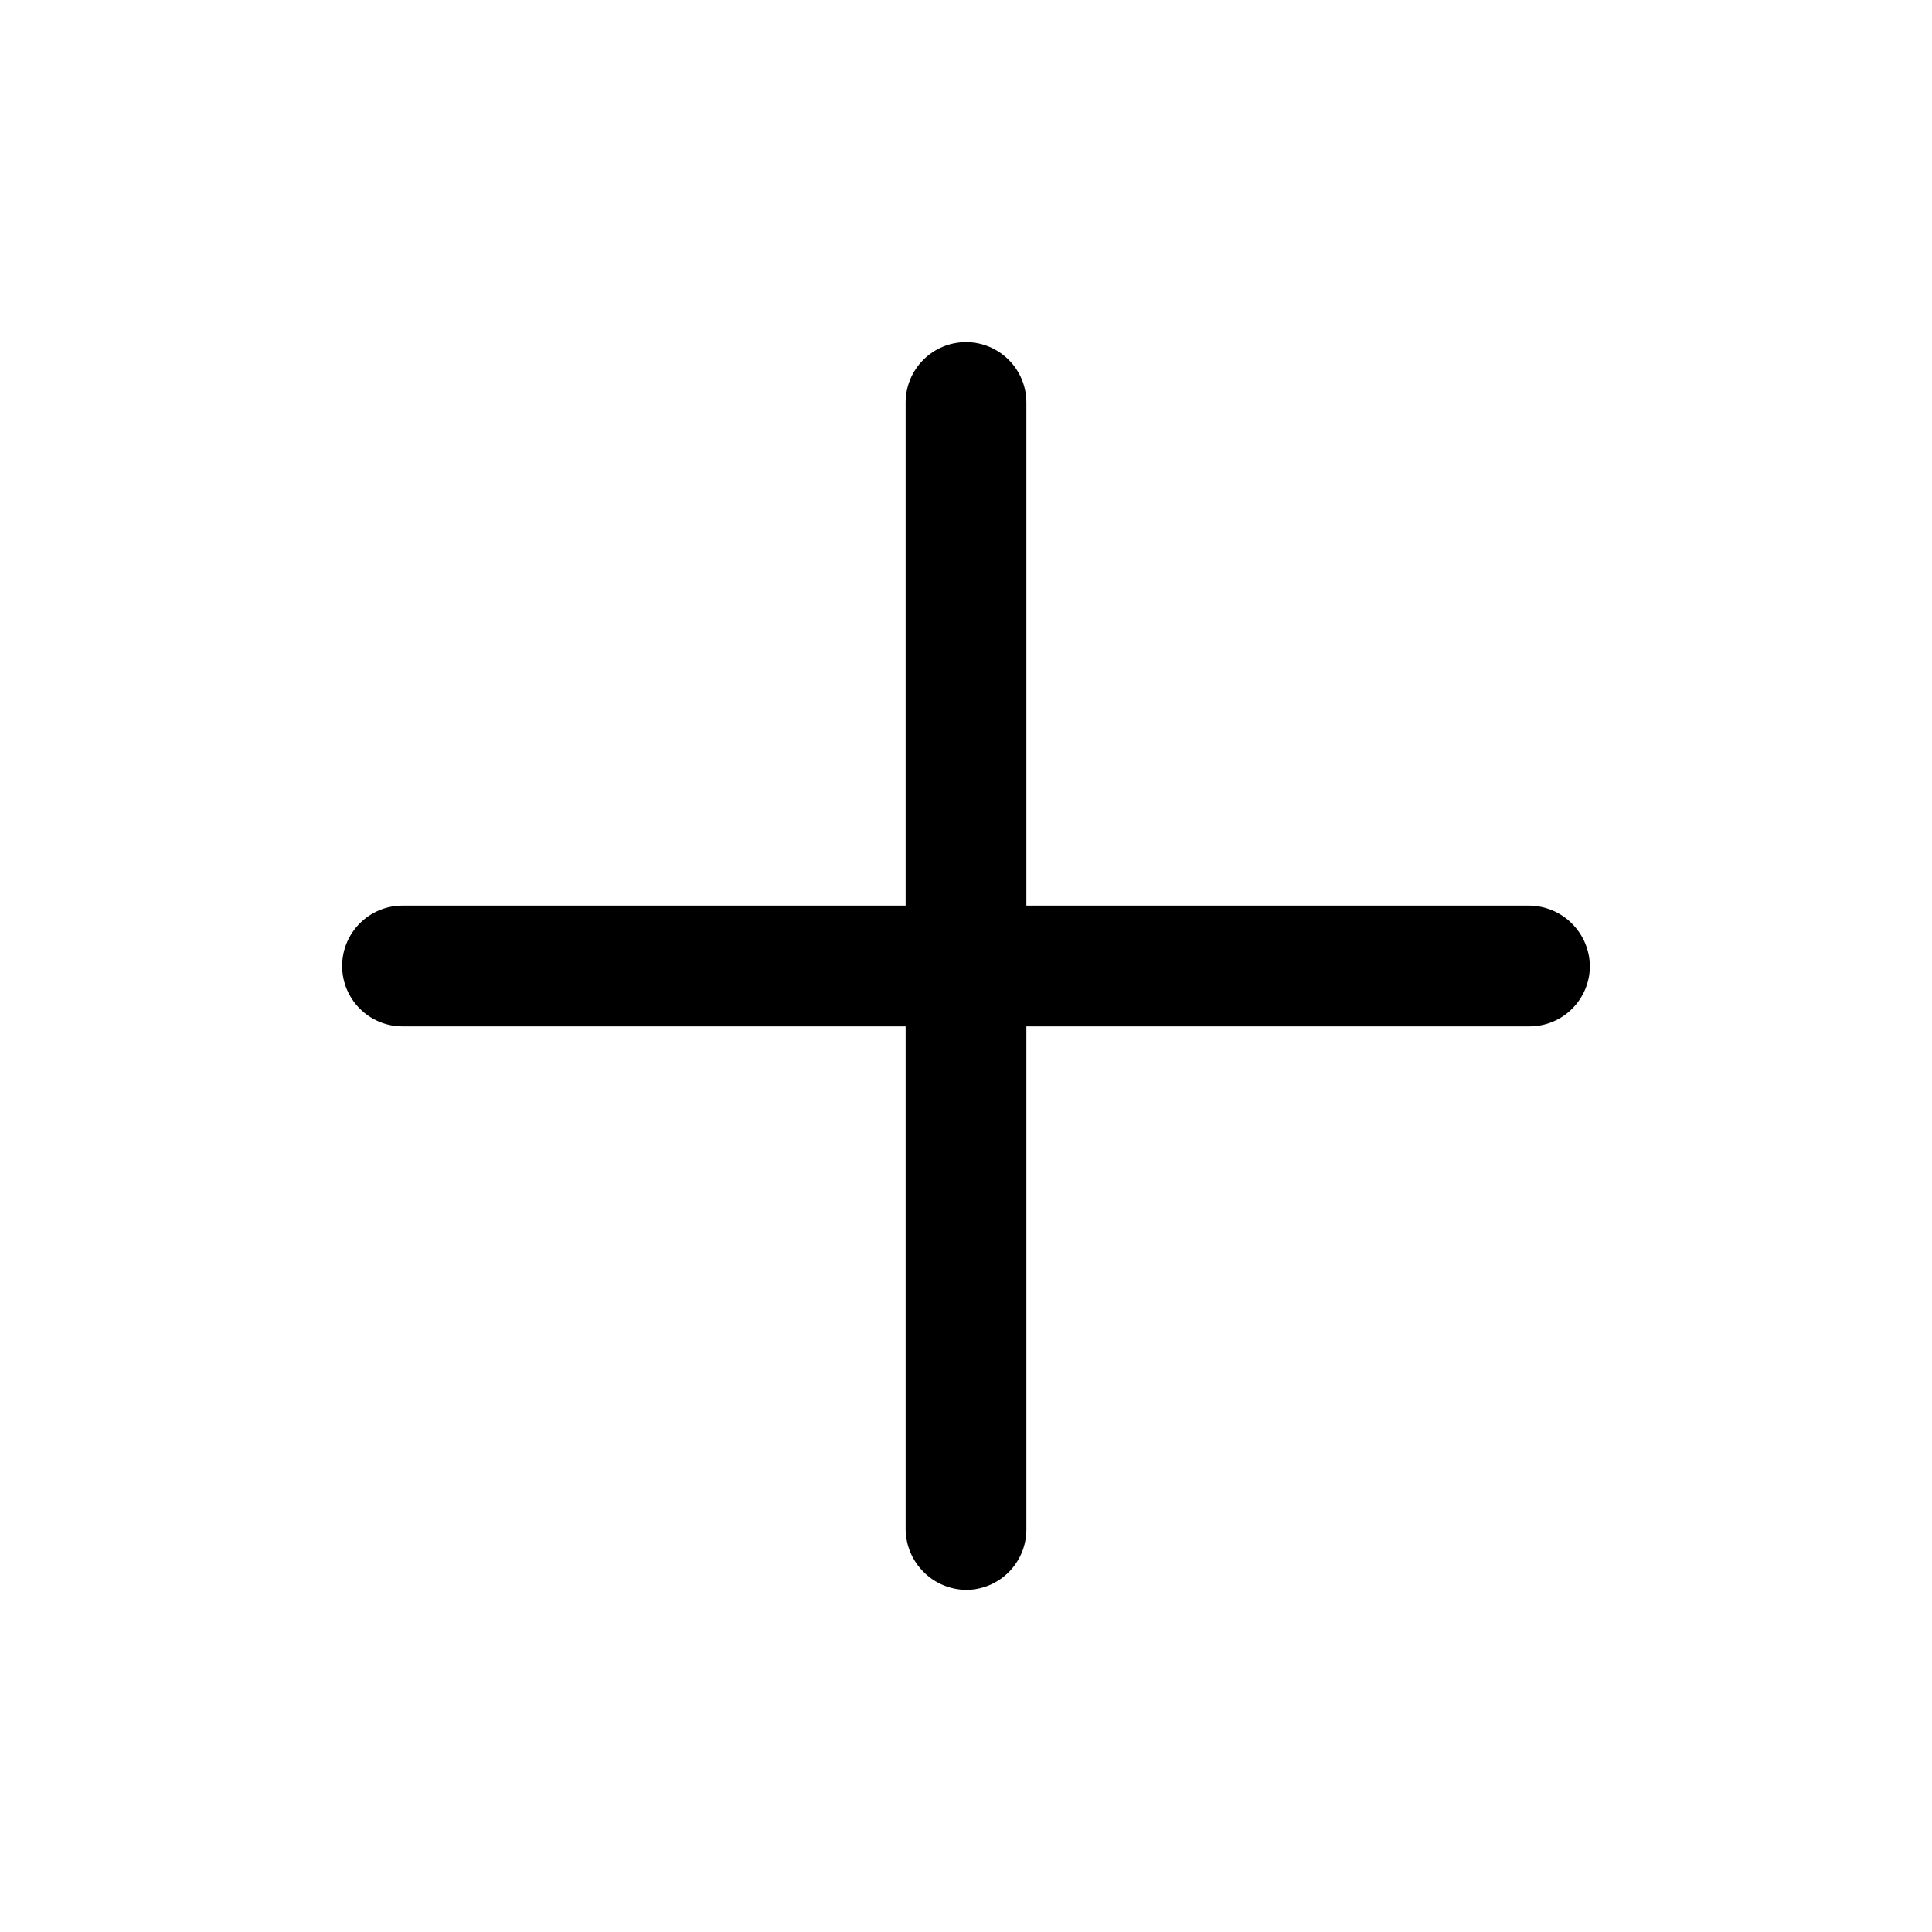
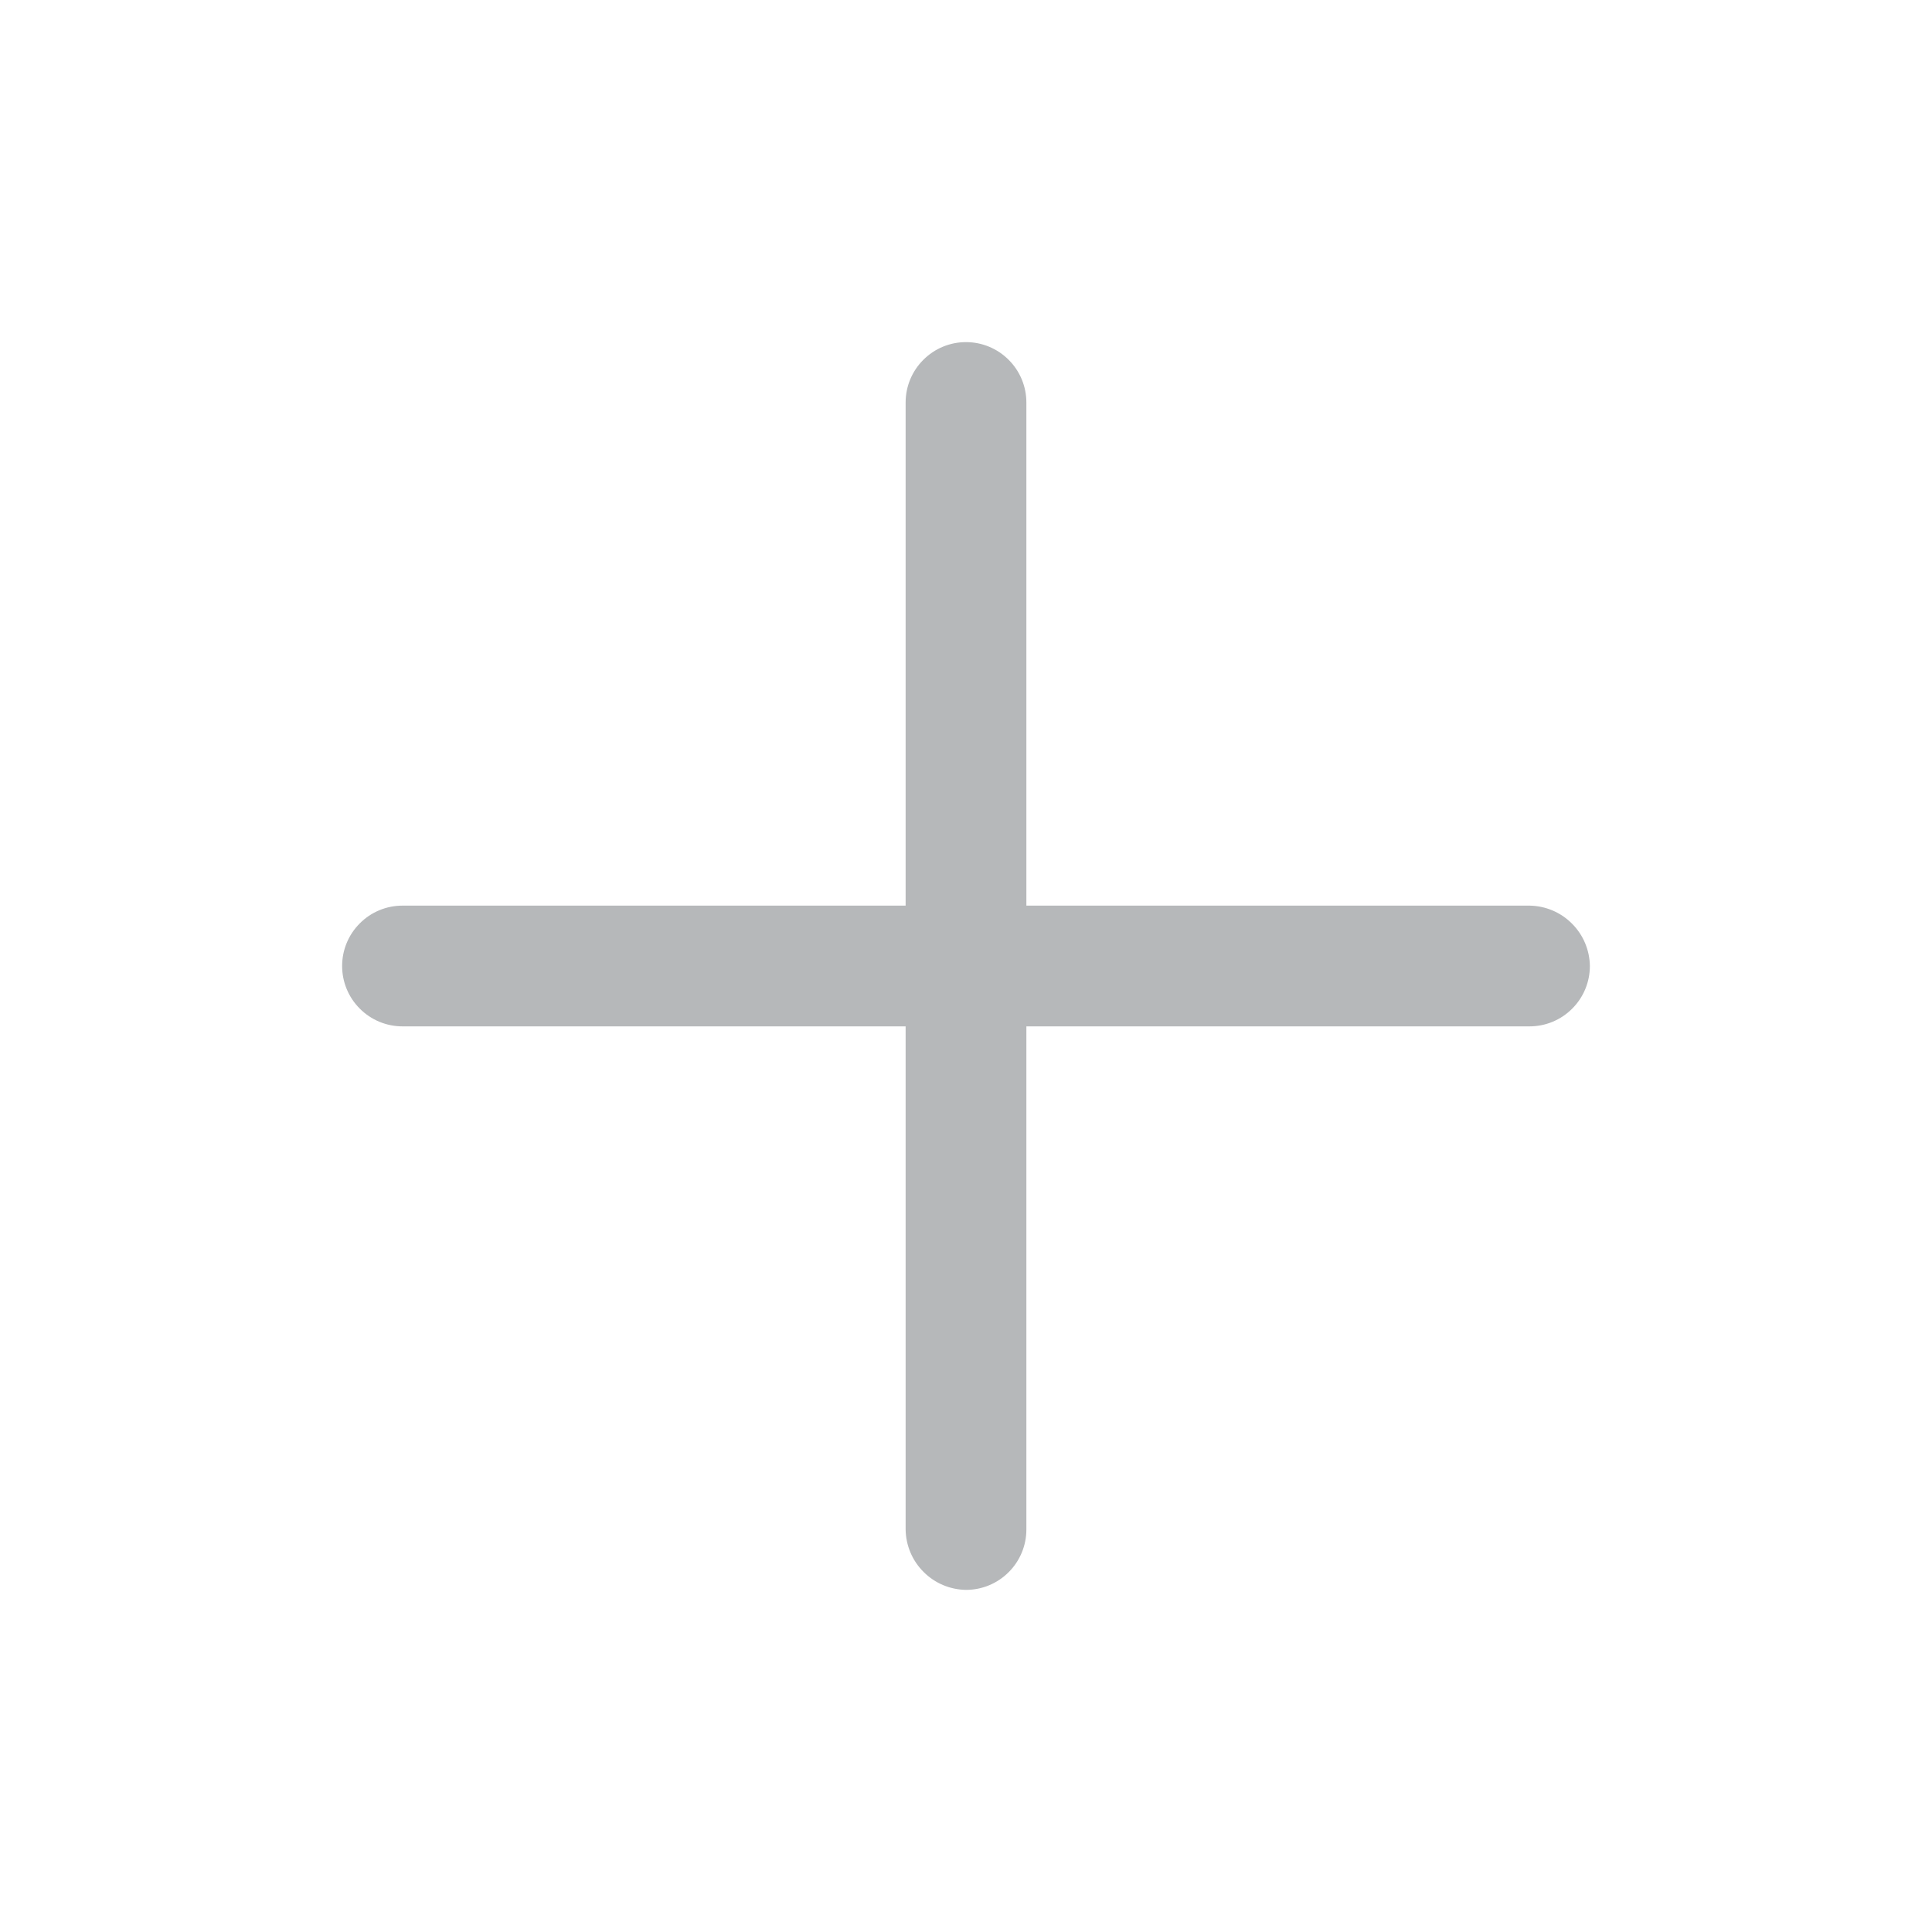
<svg xmlns="http://www.w3.org/2000/svg" width="800px" height="800px" viewBox="0 0 24 24" fill="none">
-   <path d="M12.75 11.25V5C12.75 4.801 12.671 4.61 12.53 4.47C12.39 4.329 12.199 4.25 12 4.25C11.801 4.25 11.61 4.329 11.47 4.47C11.329 4.61 11.25 4.801 11.25 5V11.25H5C4.801 11.25 4.61 11.329 4.47 11.47C4.329 11.61 4.25 11.801 4.25 12C4.25 12.199 4.329 12.39 4.47 12.53C4.61 12.671 4.801 12.75 5 12.75H11.25V19C11.253 19.198 11.332 19.387 11.473 19.527C11.613 19.668 11.802 19.747 12 19.75C12.199 19.75 12.39 19.671 12.53 19.53C12.671 19.39 12.75 19.199 12.75 19V12.75H19C19.199 12.75 19.39 12.671 19.53 12.53C19.671 12.39 19.75 12.199 19.75 12C19.747 11.802 19.668 11.613 19.527 11.473C19.387 11.332 19.198 11.253 19 11.25H12.75Z" fill="#000000" />
+   <path d="M12.75 11.25V5C12.75 4.801 12.671 4.61 12.53 4.47C12.39 4.329 12.199 4.25 12 4.25C11.801 4.25 11.61 4.329 11.47 4.47C11.329 4.61 11.25 4.801 11.25 5V11.25H5C4.801 11.25 4.61 11.329 4.47 11.47C4.329 11.61 4.25 11.801 4.25 12C4.25 12.199 4.329 12.39 4.47 12.53C4.61 12.671 4.801 12.75 5 12.75H11.25V19C11.253 19.198 11.332 19.387 11.473 19.527C11.613 19.668 11.802 19.747 12 19.75C12.199 19.75 12.39 19.671 12.53 19.53C12.671 19.39 12.75 19.199 12.75 19V12.75H19C19.199 12.75 19.39 12.671 19.53 12.53C19.671 12.39 19.75 12.199 19.75 12C19.747 11.802 19.668 11.613 19.527 11.473C19.387 11.332 19.198 11.253 19 11.25H12.75Z" fill="#b6b8ba" />
</svg>
